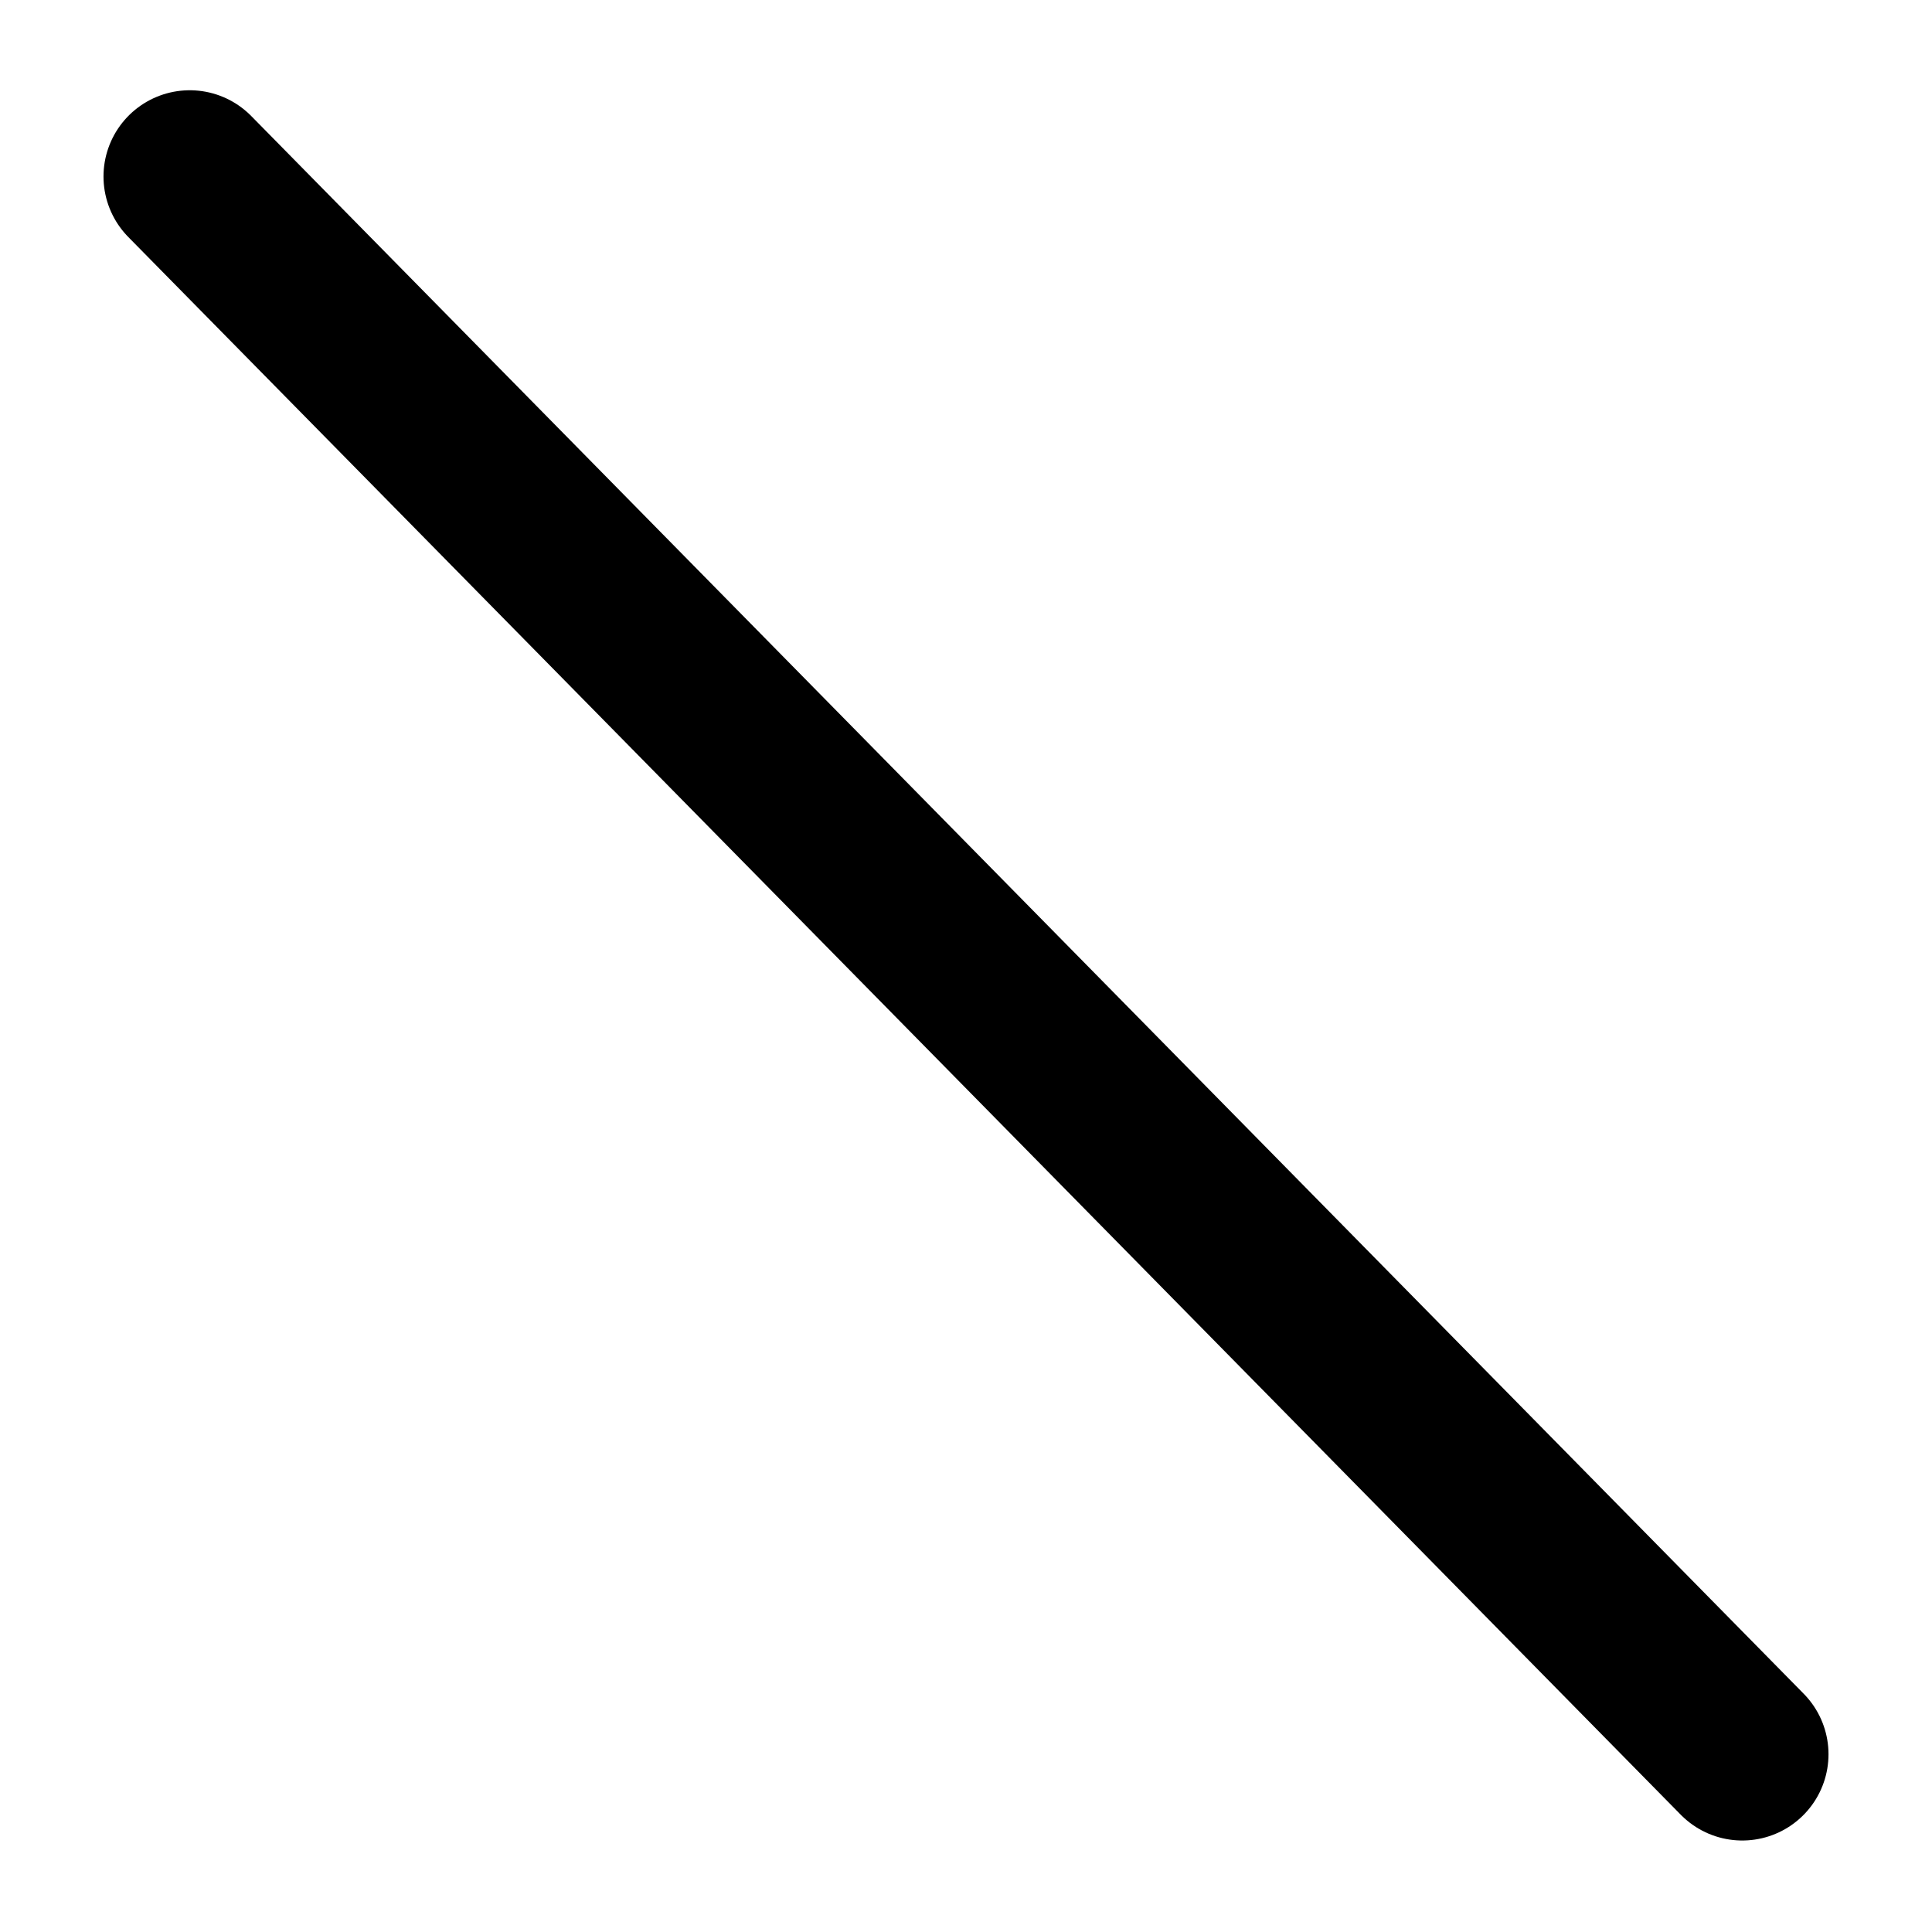
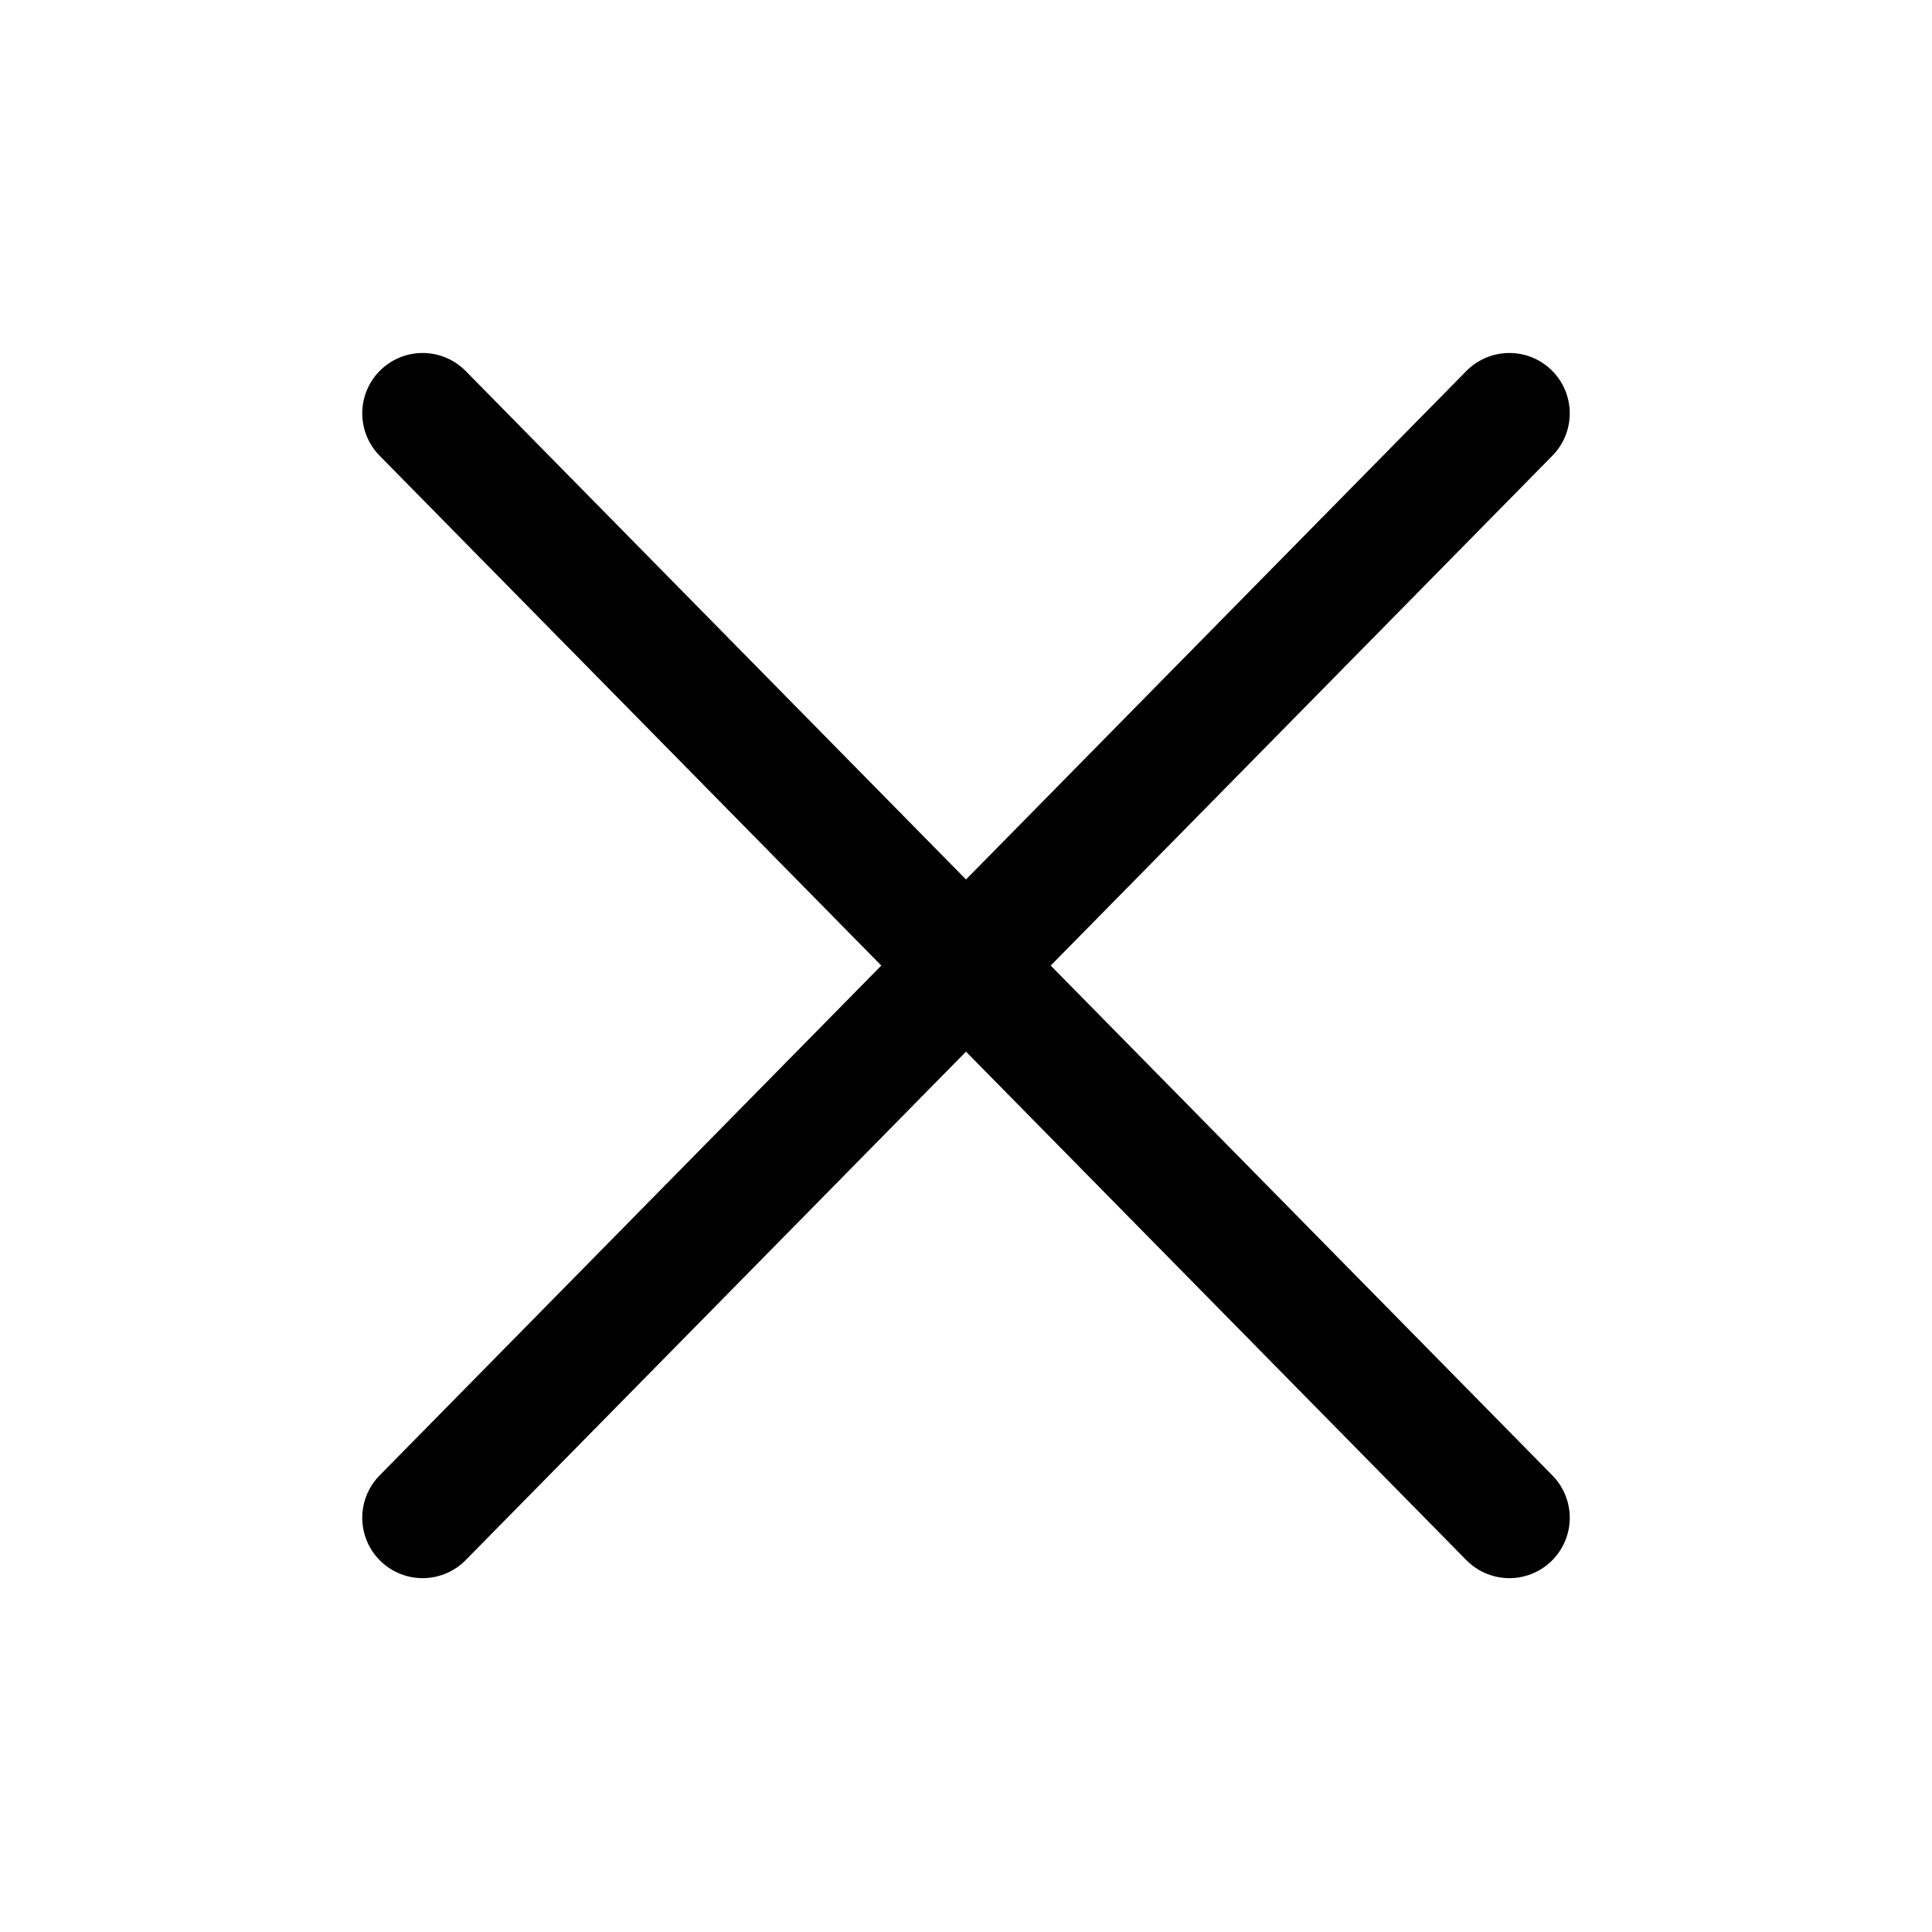
- <svg xmlns="http://www.w3.org/2000/svg" width="14" height="14" viewBox="0 0 14 14" fill="none">
-   <path d="M12.625 12.712L1.375 1.279" stroke="black" stroke-width="1.25" stroke-linecap="round" stroke-linejoin="round" />
+ <svg xmlns="http://www.w3.org/2000/svg" width="20" height="20" viewBox="0 0 20 20" fill="none">
+   <path d="M15.625 4.279L4.375 15.712" stroke="black" stroke-width="1.25" stroke-linecap="round" stroke-linejoin="round" />
+   <path d="M15.625 15.712L4.375 4.279" stroke="black" stroke-width="1.25" stroke-linecap="round" stroke-linejoin="round" />
</svg>
